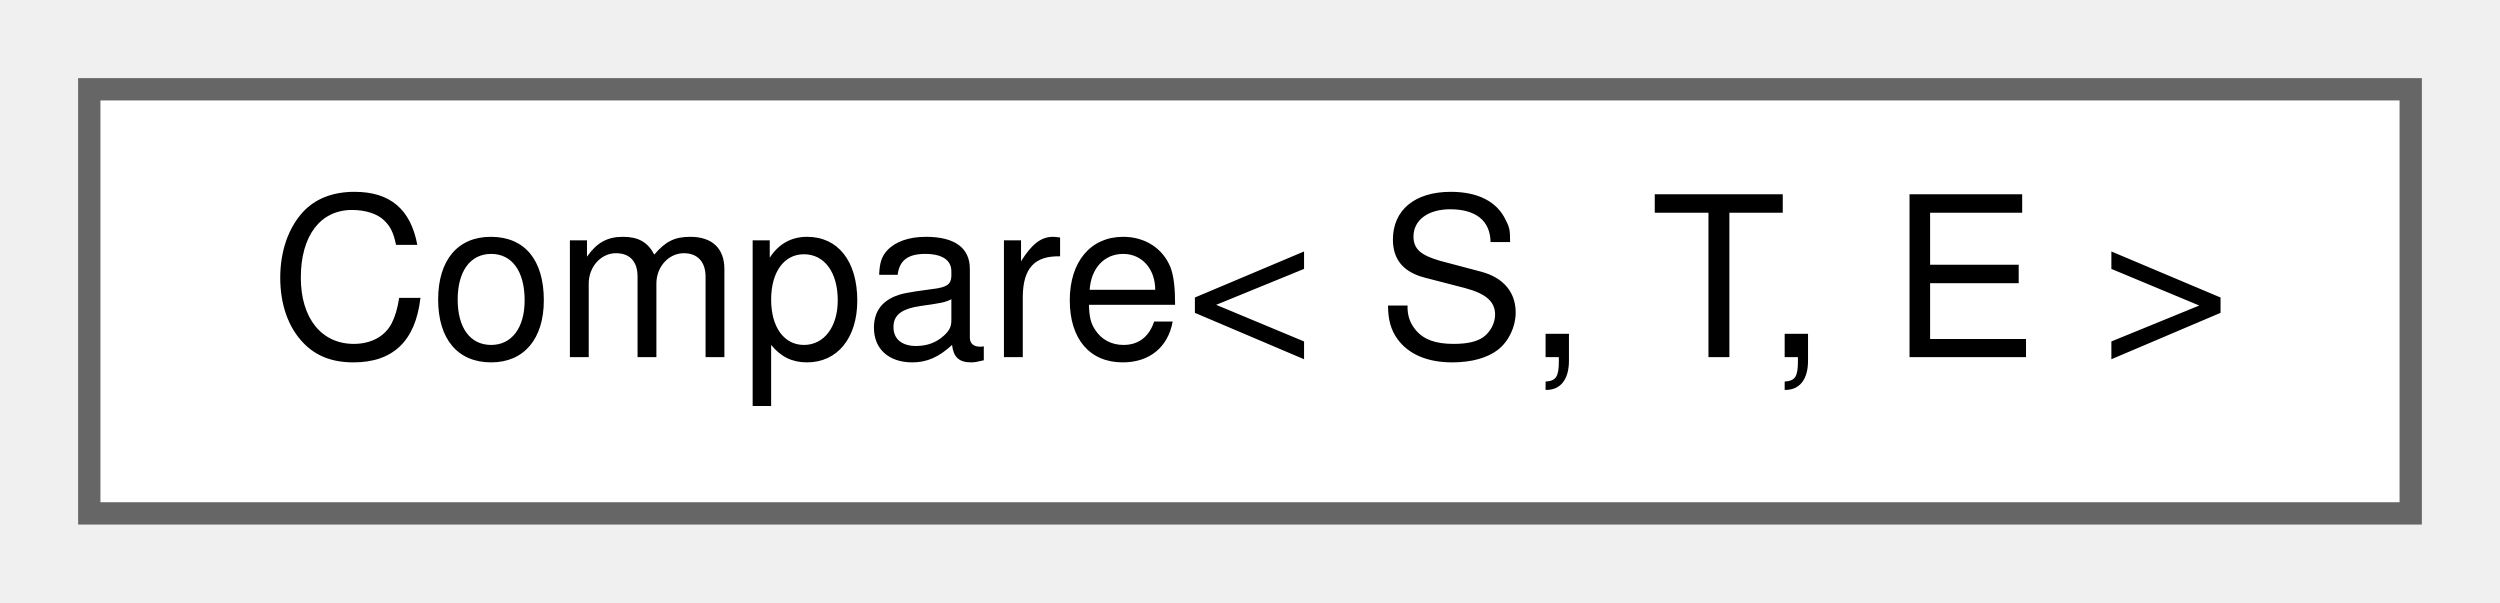
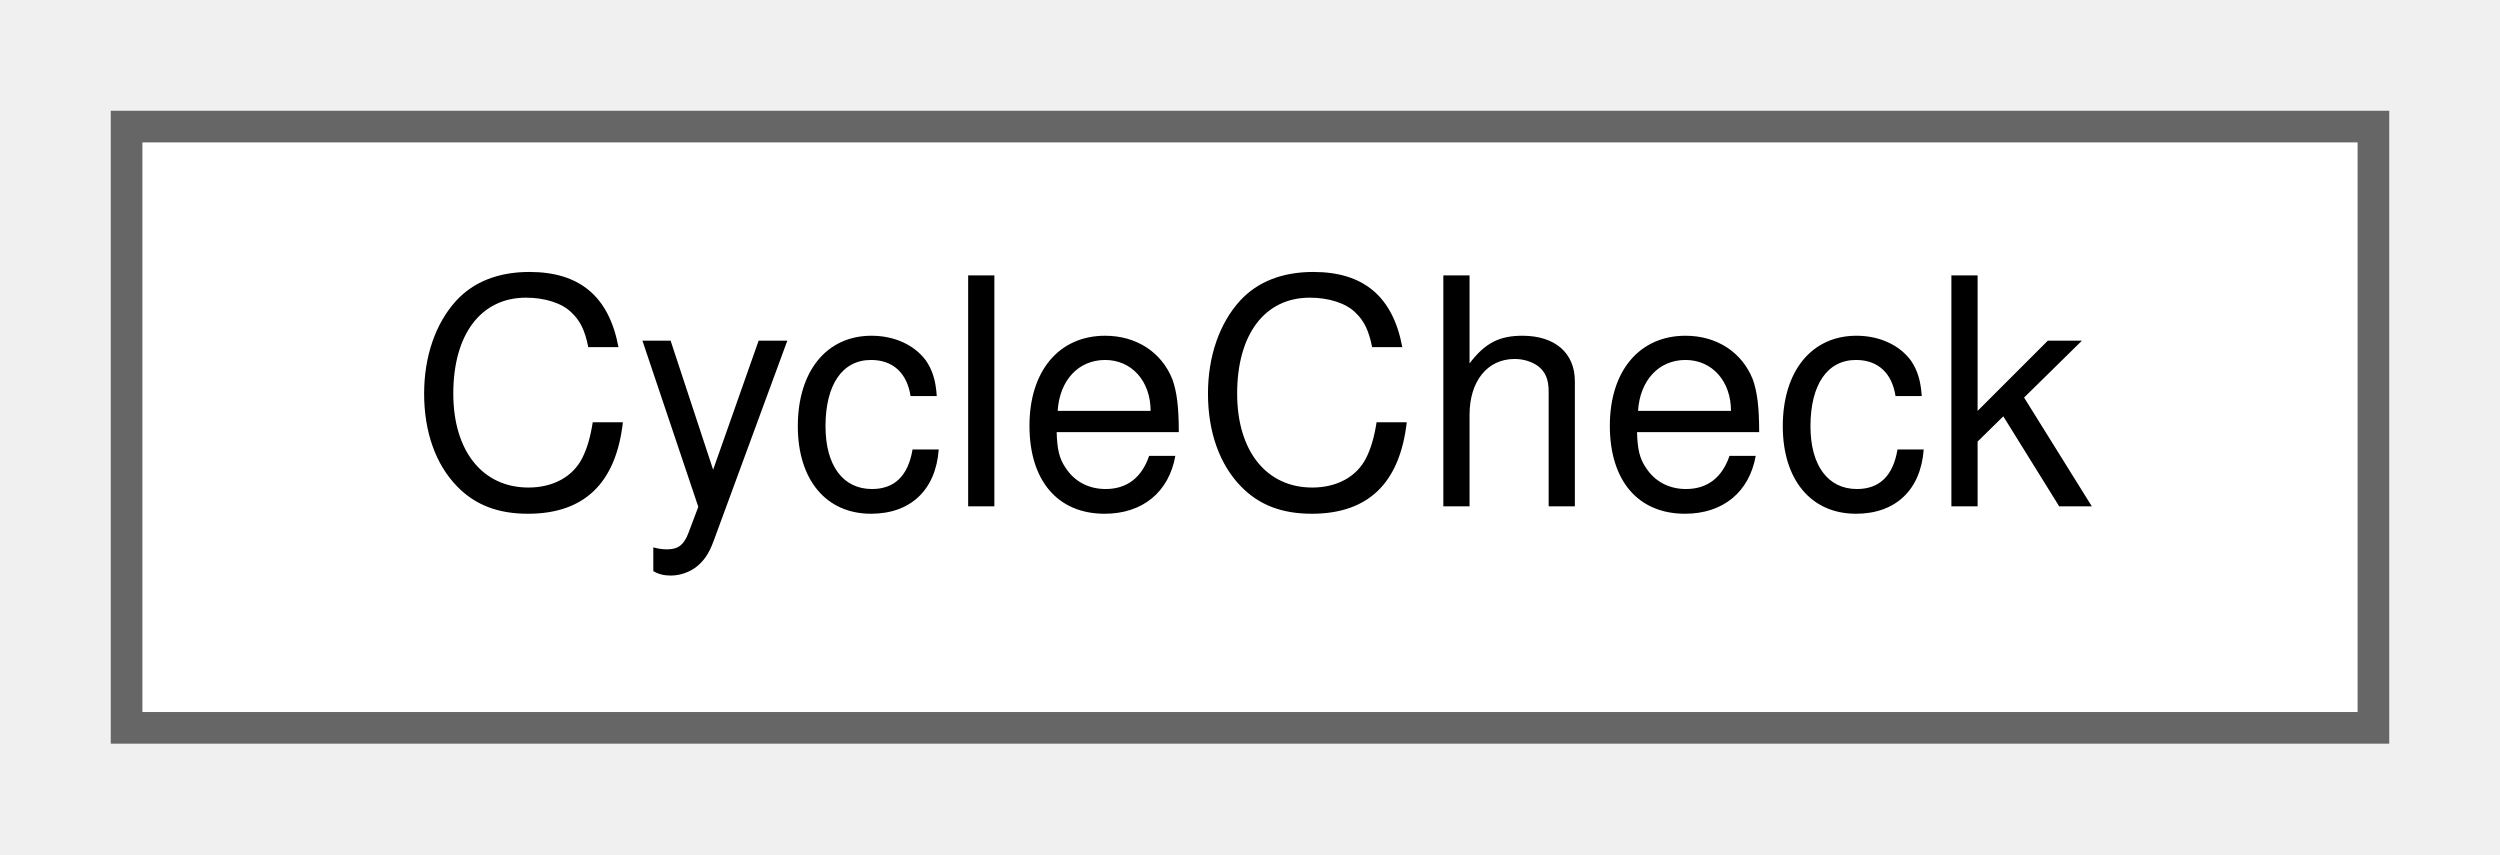
- <svg xmlns="http://www.w3.org/2000/svg" xmlns:xlink="http://www.w3.org/1999/xlink" width="112pt" height="27pt" viewBox="0.00 0.00 112.00 27.00">
+ <svg xmlns="http://www.w3.org/2000/svg" xmlns:xlink="http://www.w3.org/1999/xlink" width="79pt" height="27pt" viewBox="0.00 0.00 79.00 27.00">
  <g id="graph0" class="graph" transform="scale(1 1) rotate(0) translate(4 23)">
    <g id="node1" class="node">
      <g id="a_node1">
-         <a xlink:href="de/d4a/class_compare.html" target="_top" xlink:title="Comparator class for priority queue.">
-           <polygon fill="white" stroke="#666666" points="104,-19 0,-19 0,0 104,0 104,-19" />
-           <text text-anchor="middle" x="52" y="-7" font-family="Helvetica,sans-Serif" font-size="10.00">Compare&lt; S, T, E &gt;</text>
+         <a xlink:href="d3/dbb/class_cycle_check.html" target="_top" xlink:title=" ">
+           <polygon fill="white" stroke="#666666" points="71,-19 0,-19 0,0 71,0 71,-19" />
+           <text text-anchor="middle" x="35.5" y="-7" font-family="Helvetica,sans-Serif" font-size="10.00">CycleCheck</text>
        </a>
      </g>
    </g>
  </g>
</svg>
